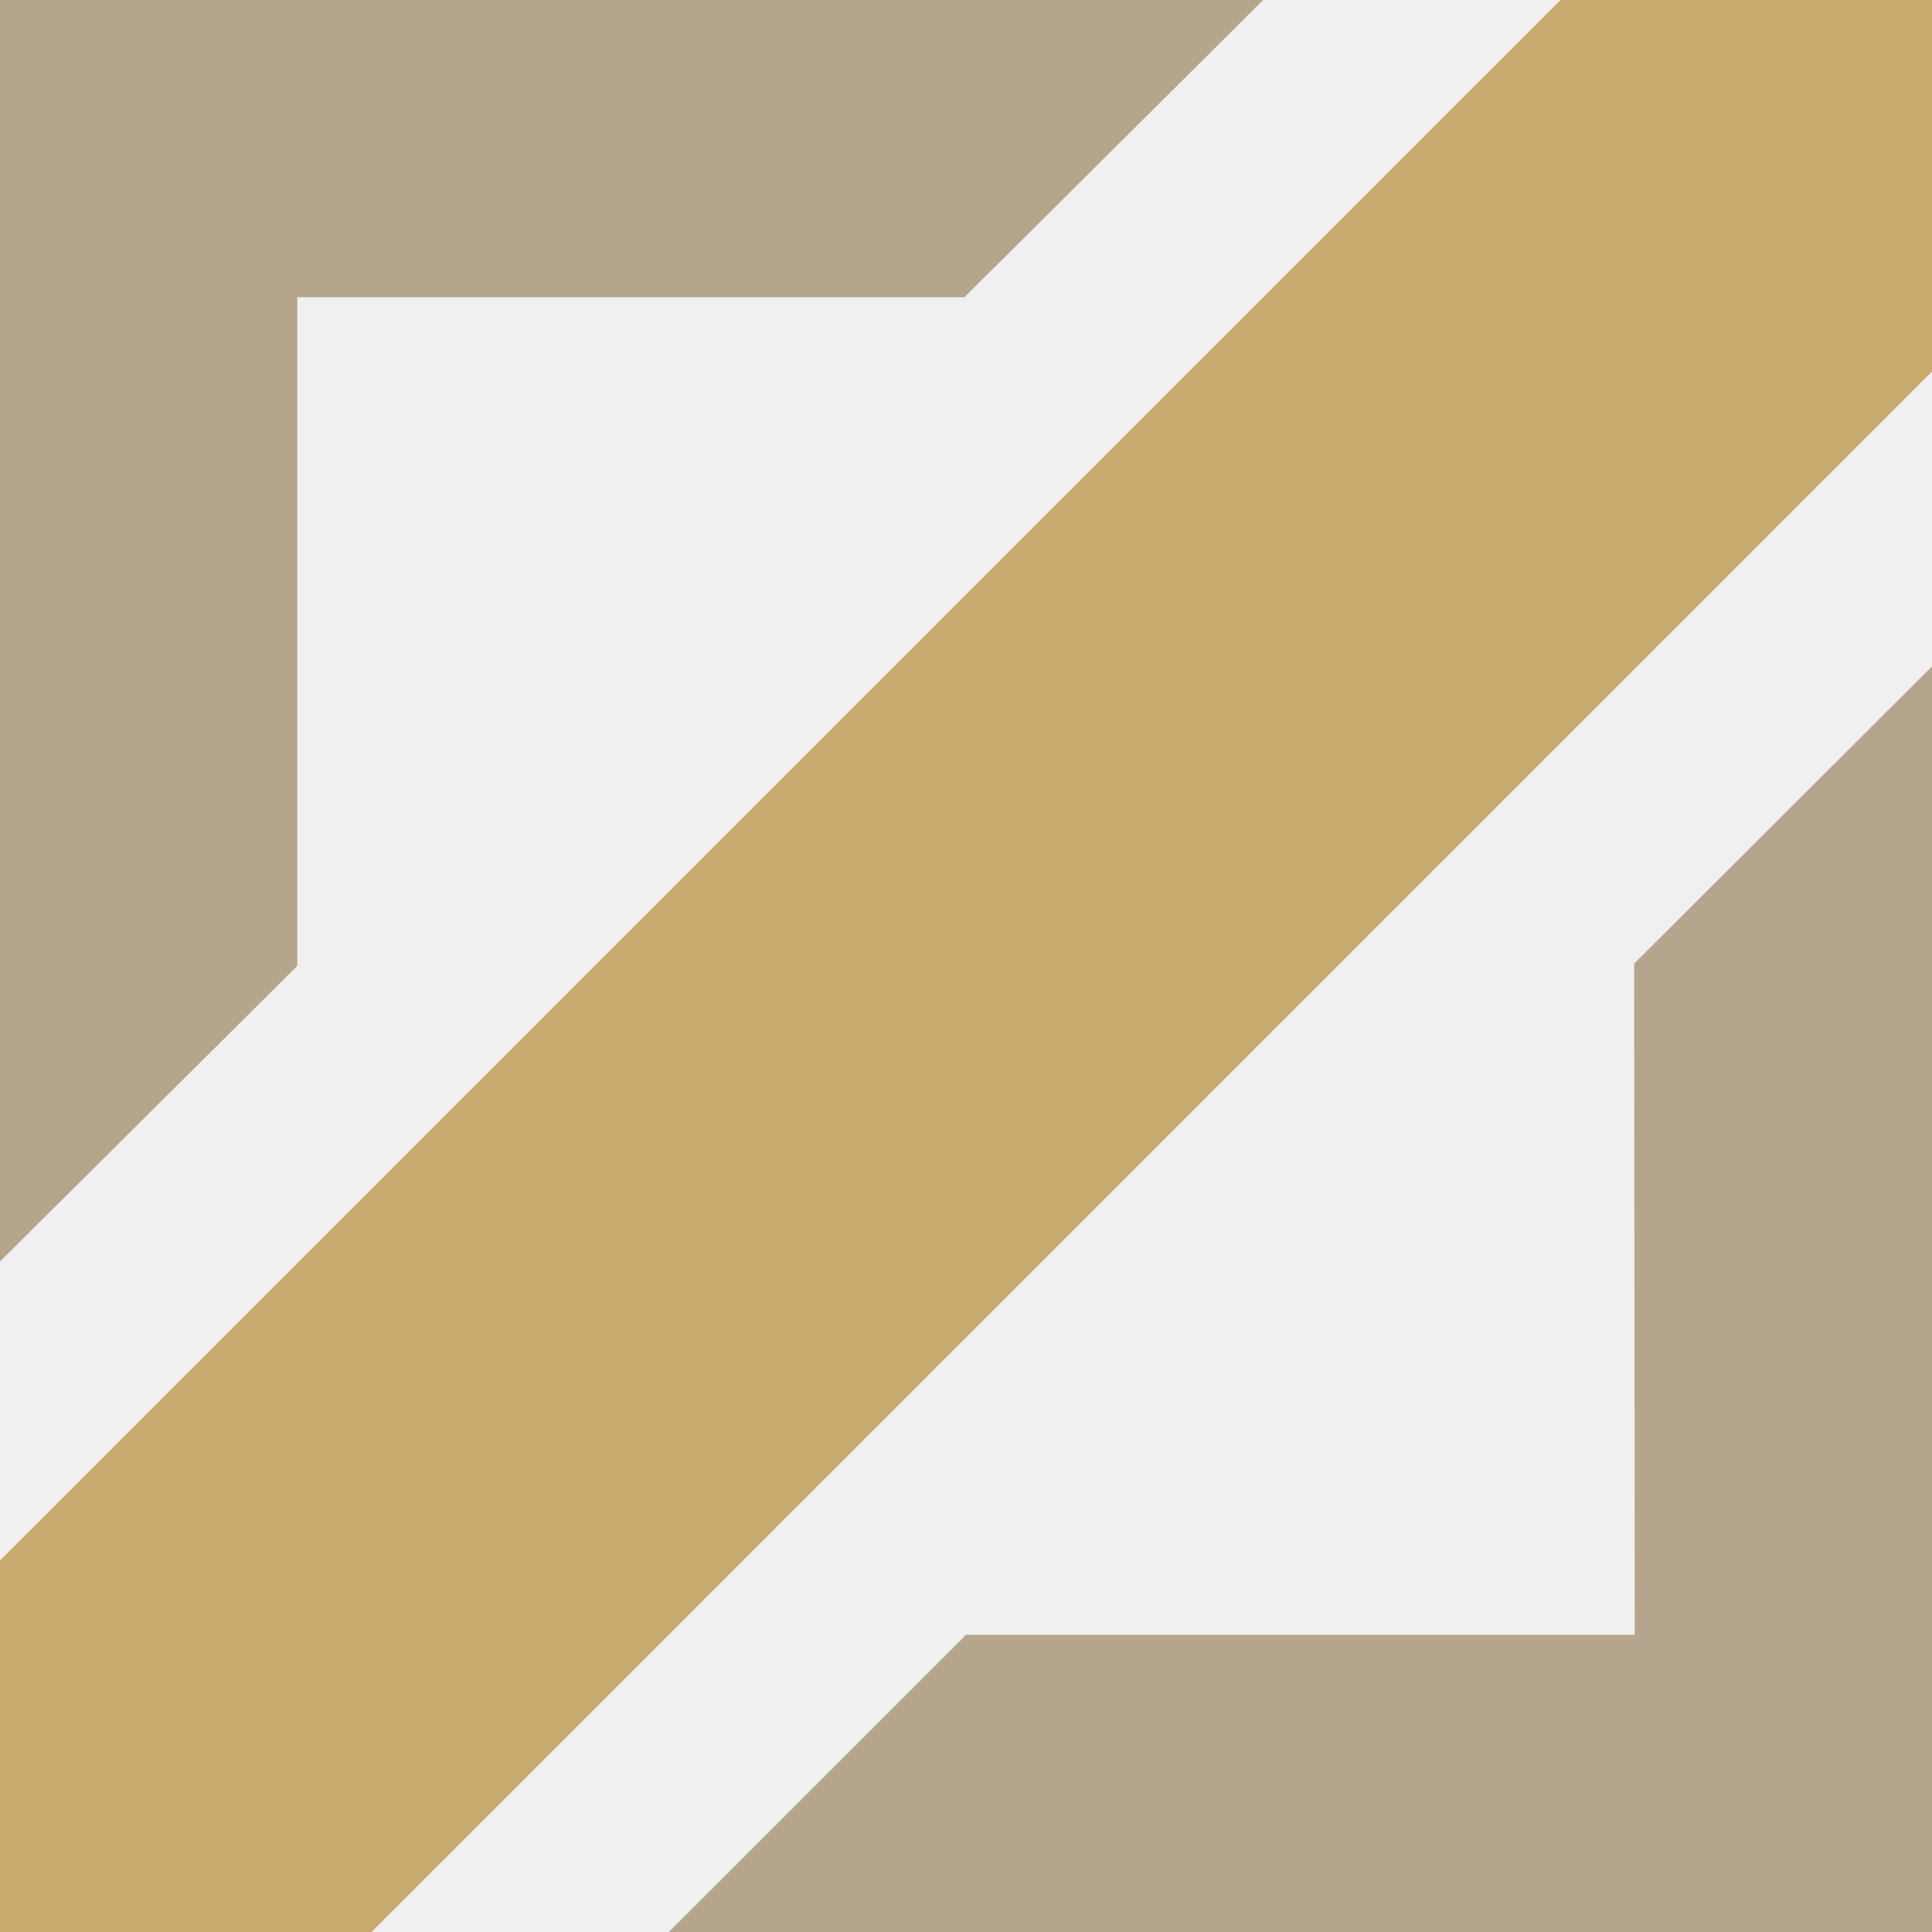
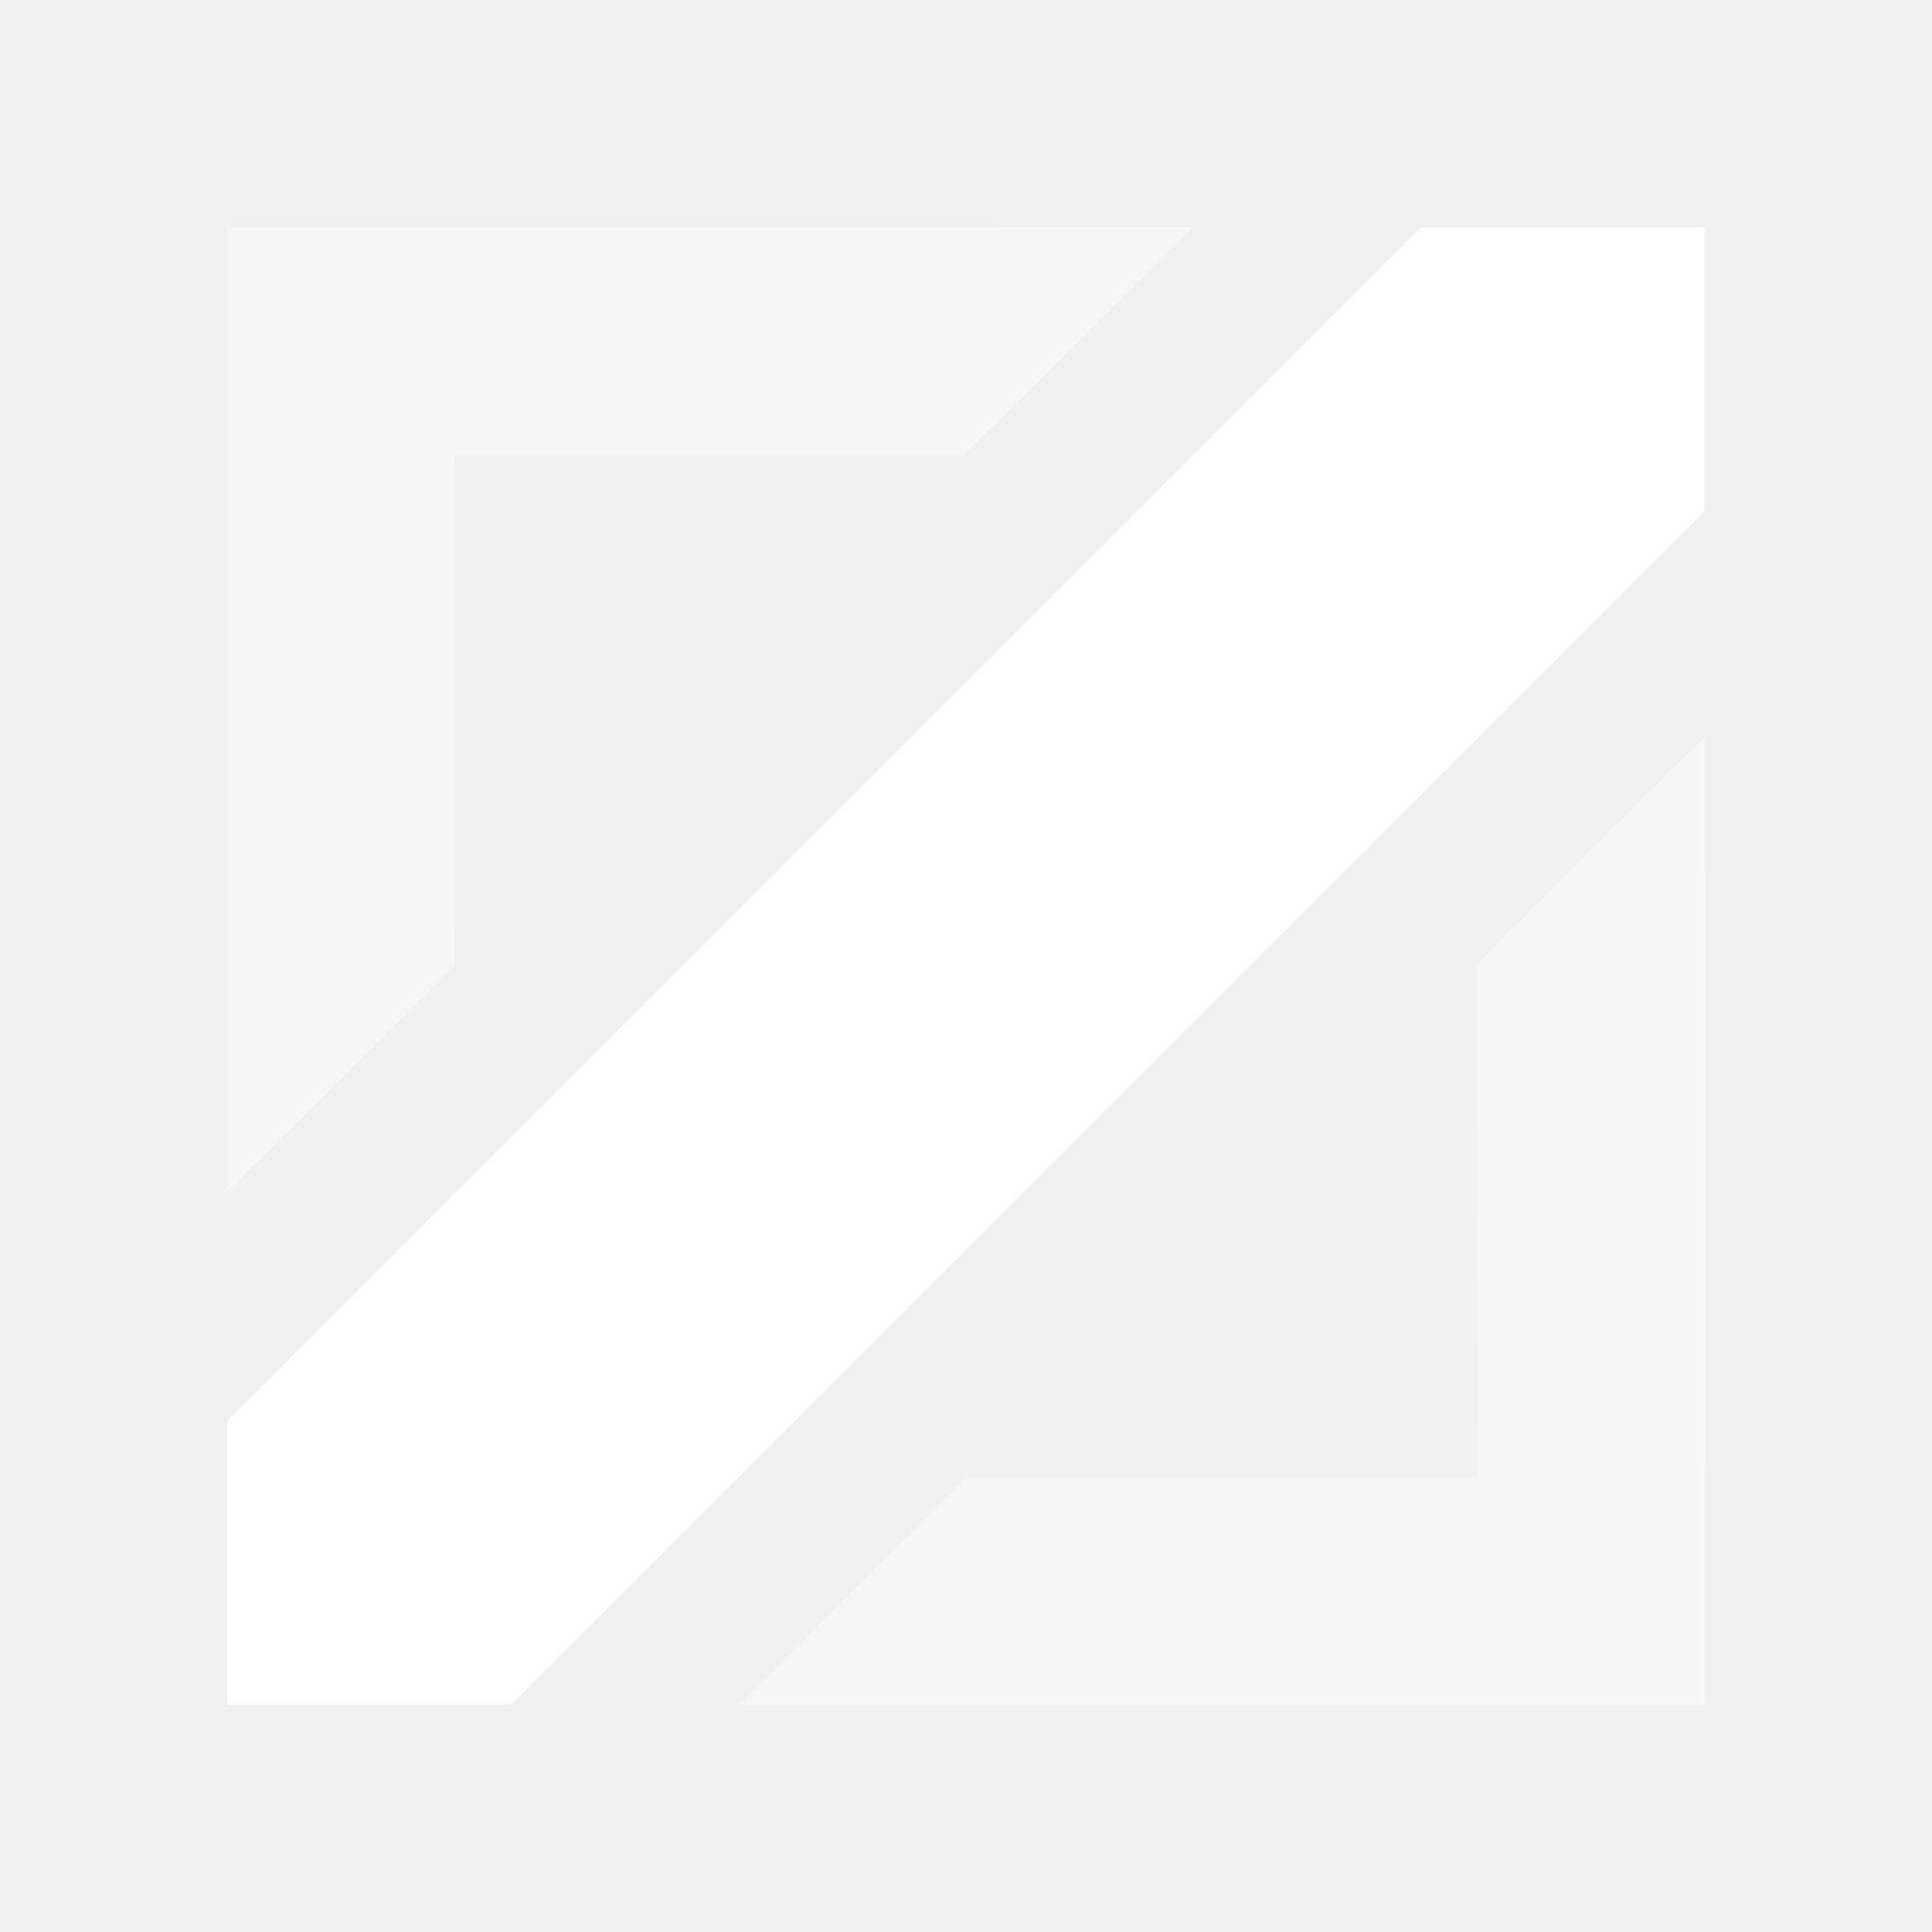
- <svg xmlns="http://www.w3.org/2000/svg" viewBox="4 4 26 26">
-   <path opacity=".5" fill="#785a28" fill-rule="evenodd" d="M30 12.968l-4.008 4L26 26h-9l-4 4h17zM16.979 8L21 4H4v16.977L8 17V8h8.981z" />
-   <path class="active" fill="#c8aa6e" d="M25 4L4 25v5h5L30 9V4h-5z" />
+ <svg xmlns="http://www.w3.org/2000/svg" width="136pt" height="136pt" viewBox="0 0 136 136">
+   <path fill="#fff" d="M16 16c22.67 0 45.33 0 67.99.01C78.62 21.34 73.28 26.69 67.88 32c-11.96 0-23.92-.01-35.88 0-.01 12 .01 24-.01 36-5.32 5.3-10.64 10.6-15.98 15.89C15.99 61.26 16 38.63 16 16zm87.95 51.9c5.32-5.37 10.69-10.68 16.04-16.02.02 22.71.01 45.41 0 68.12-22.65 0-45.31.01-67.97-.01 5.33-5.33 10.65-10.67 15.99-15.99 12-.01 23.99.01 35.99 0 .04-12.04-.05-24.07-.05-36.1z" opacity="0.375" />
+   <path fill="#fff" d="M100.02 16H120v19.99C92 64 64 92 35.99 120H16v-19.99C44 72 72 43.99 100.02 16z" opacity="1.00" />
</svg>
